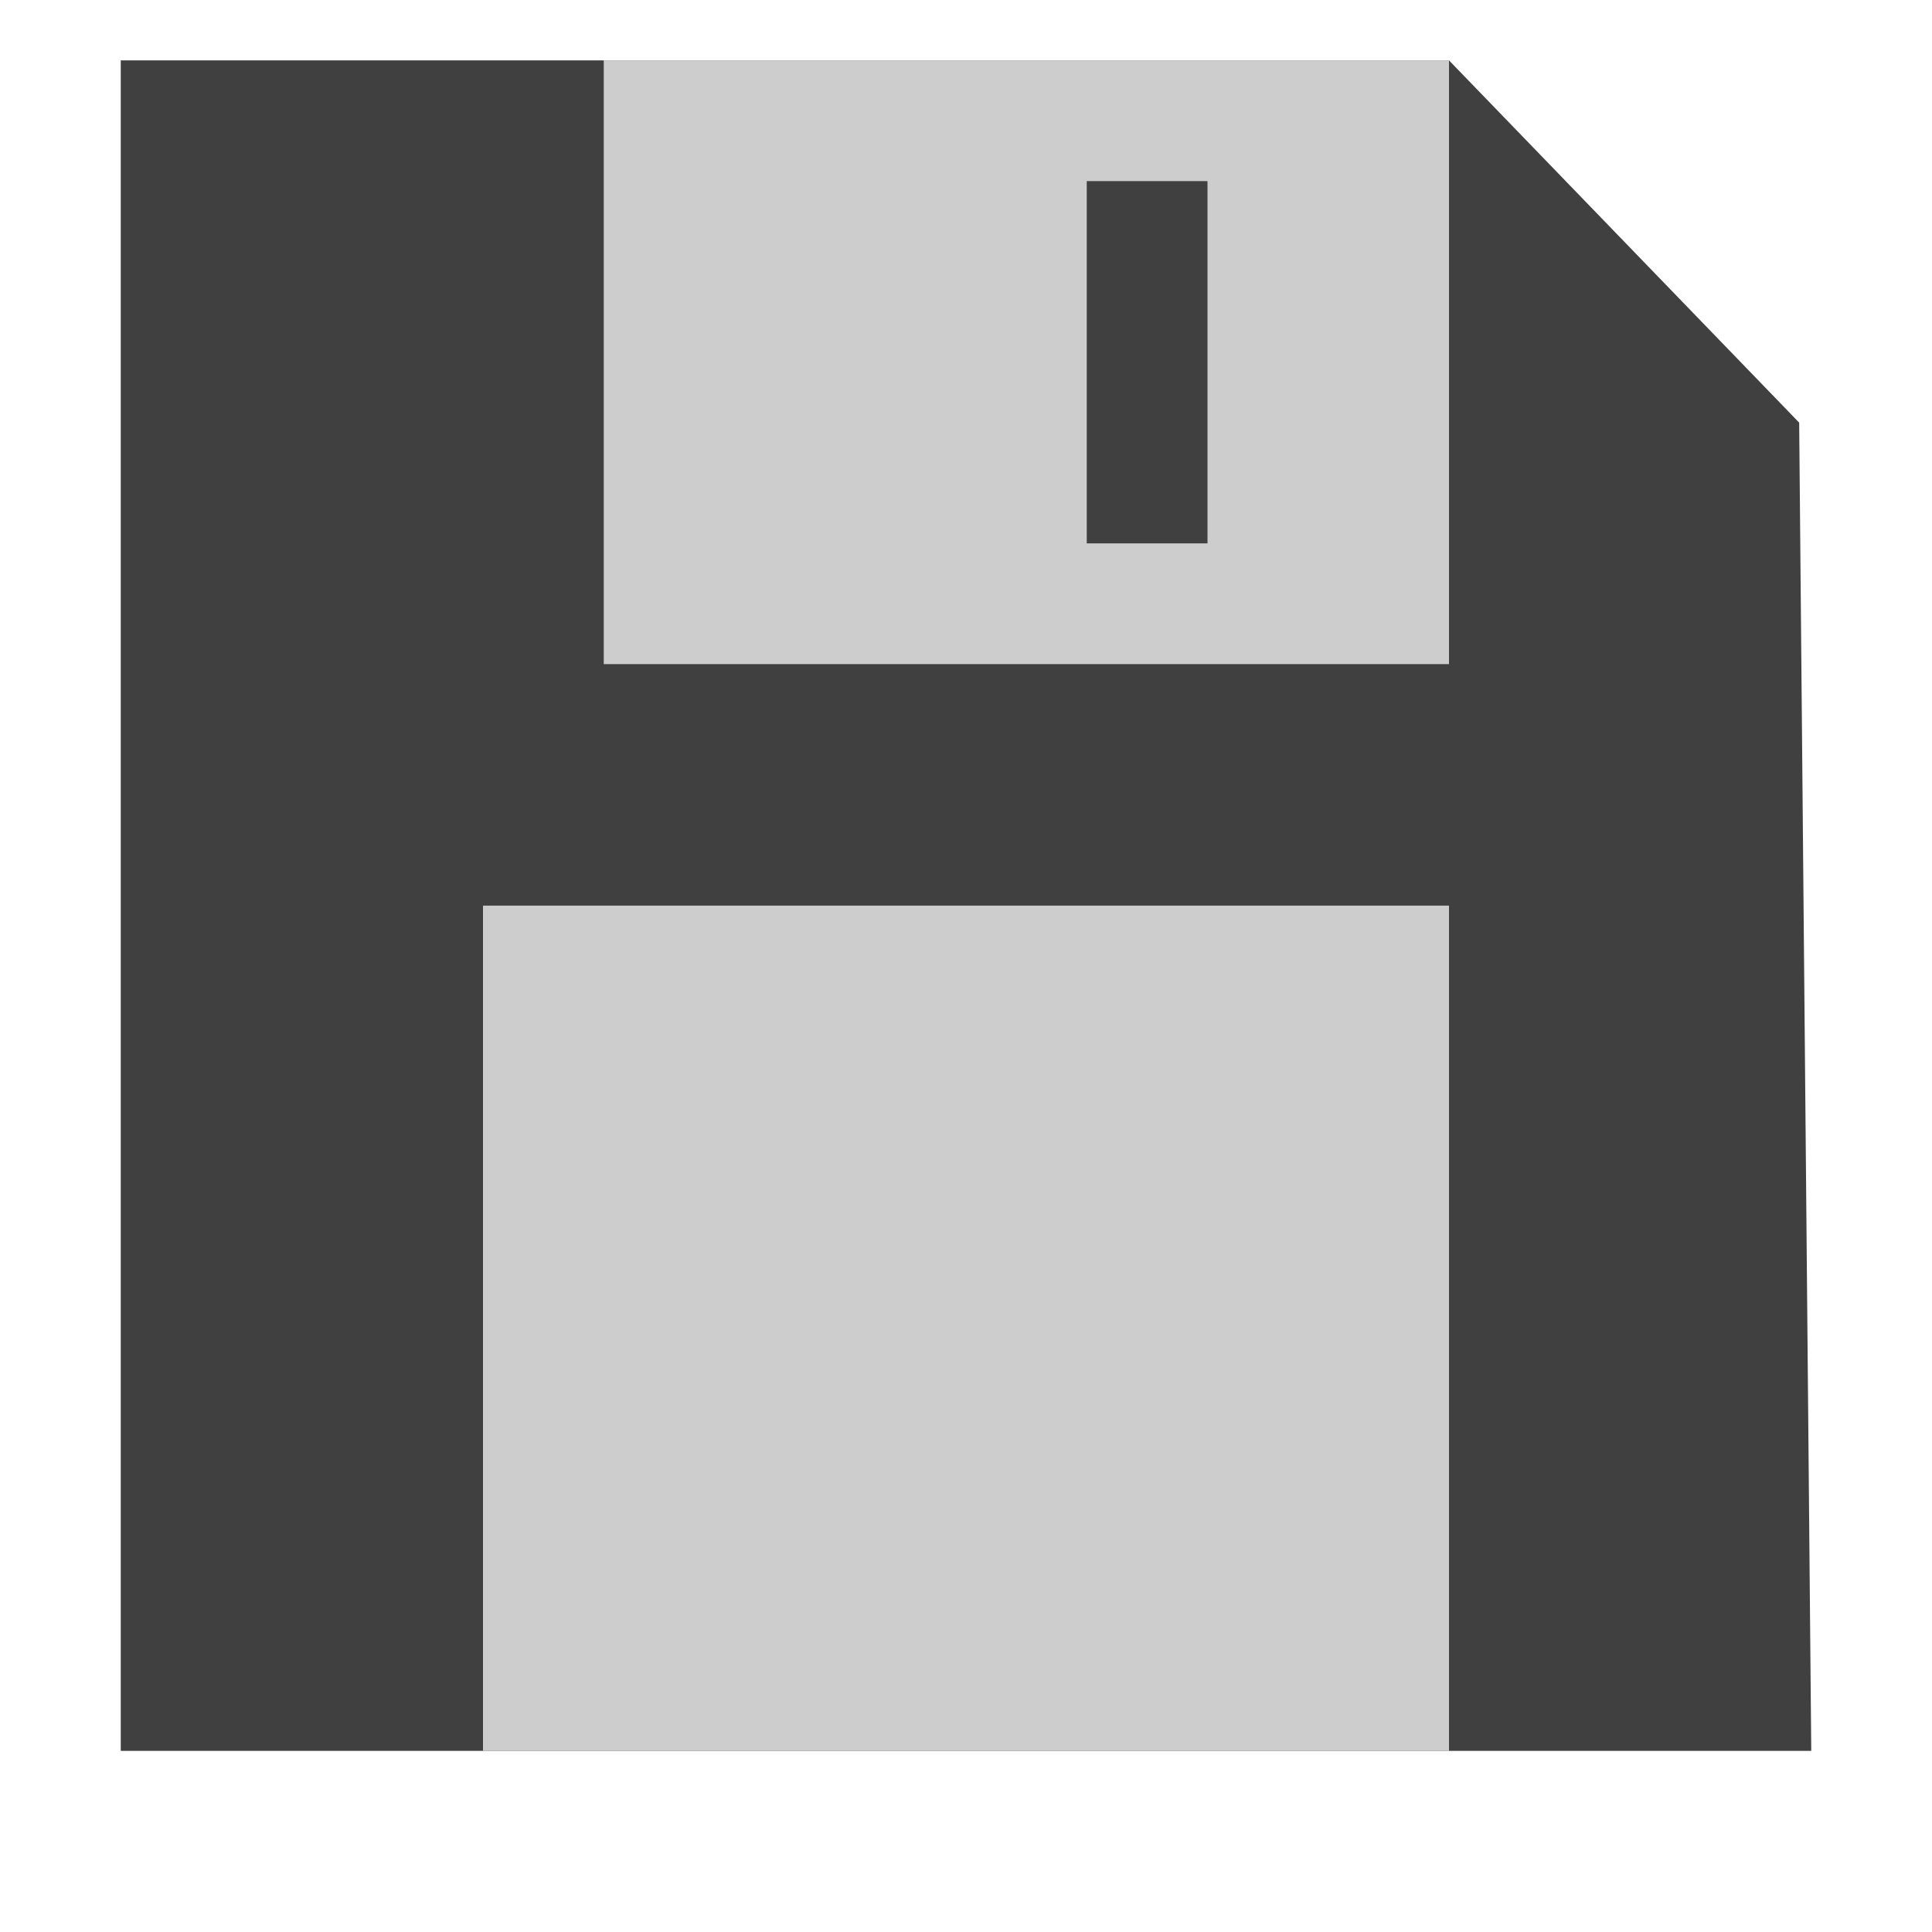
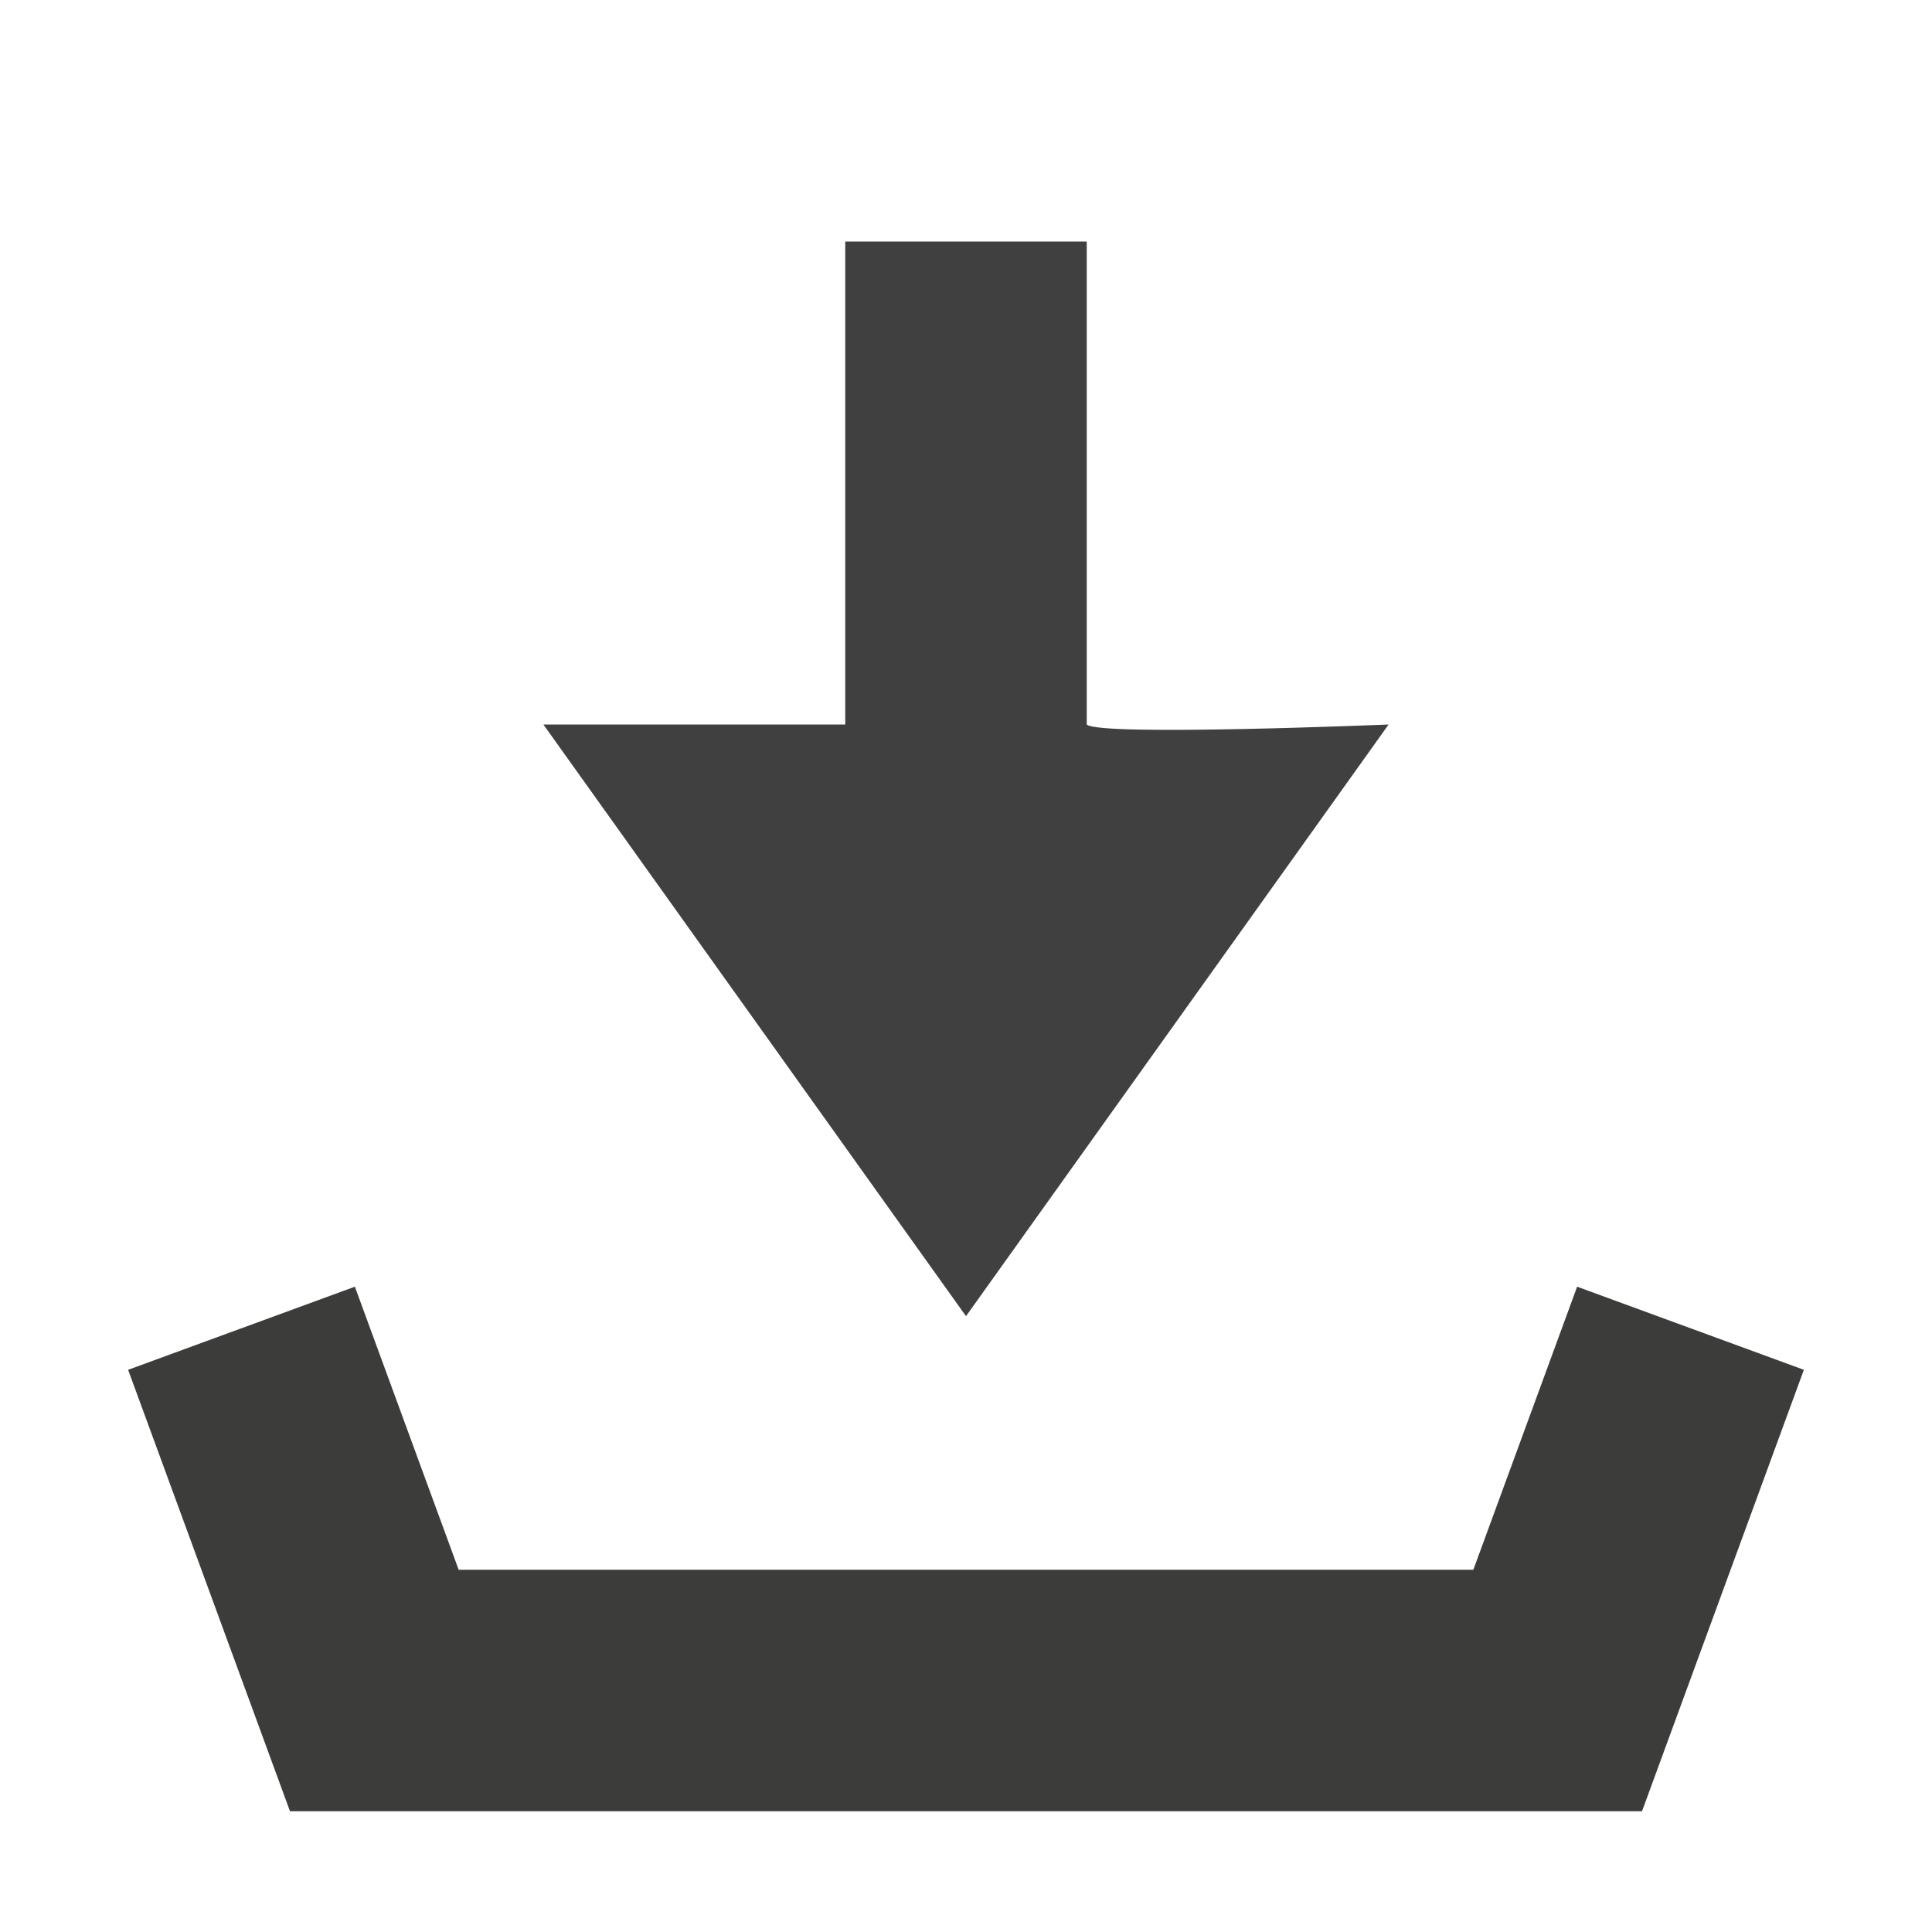
- <svg xmlns="http://www.w3.org/2000/svg" version="1.1" id="Layer_2" x="0px" y="0px" viewBox="0 0 16 16" style="enable-background:new 0 0 16 16;" xml:space="preserve">
+ <svg xmlns="http://www.w3.org/2000/svg" version="1.1" id="Layer_1" x="0px" y="0px" viewBox="0 0 16 16" style="enable-background:new 0 0 16 16;" xml:space="preserve">
  <style type="text/css">
	.st0{fill:#404040;}
- 	.st1{fill:#CDCDCD;}
+ 	.st1{fill:none;stroke:#3C3C3B;stroke-width:2;stroke-miterlimit:10;}
</style>
-   <g>
-     <polygon class="st0" points="1,0.5 12,0.5 14.9,3.5 15,14.5 1,14.5  " />
-   </g>
-   <g>
-     <rect x="5" y="0.5" class="st1" width="7" height="5" />
-   </g>
-   <g>
-     <polygon class="st0" points="10,1.5 9,1.5 9,4.5 10,4.5 10,1.5  " />
-   </g>
-   <g>
-     <rect x="4" y="7.5" class="st1" width="8" height="7" />
-   </g>
+   <path class="st0" d="M11.5,6L8,10.9L4.5,6H7V2H9L9,6C9.1,6.1,11.5,6,11.5,6z" />
+   <polyline class="st1" points="14,11 12.9,14 3.1,14 2,11 " />
</svg>
